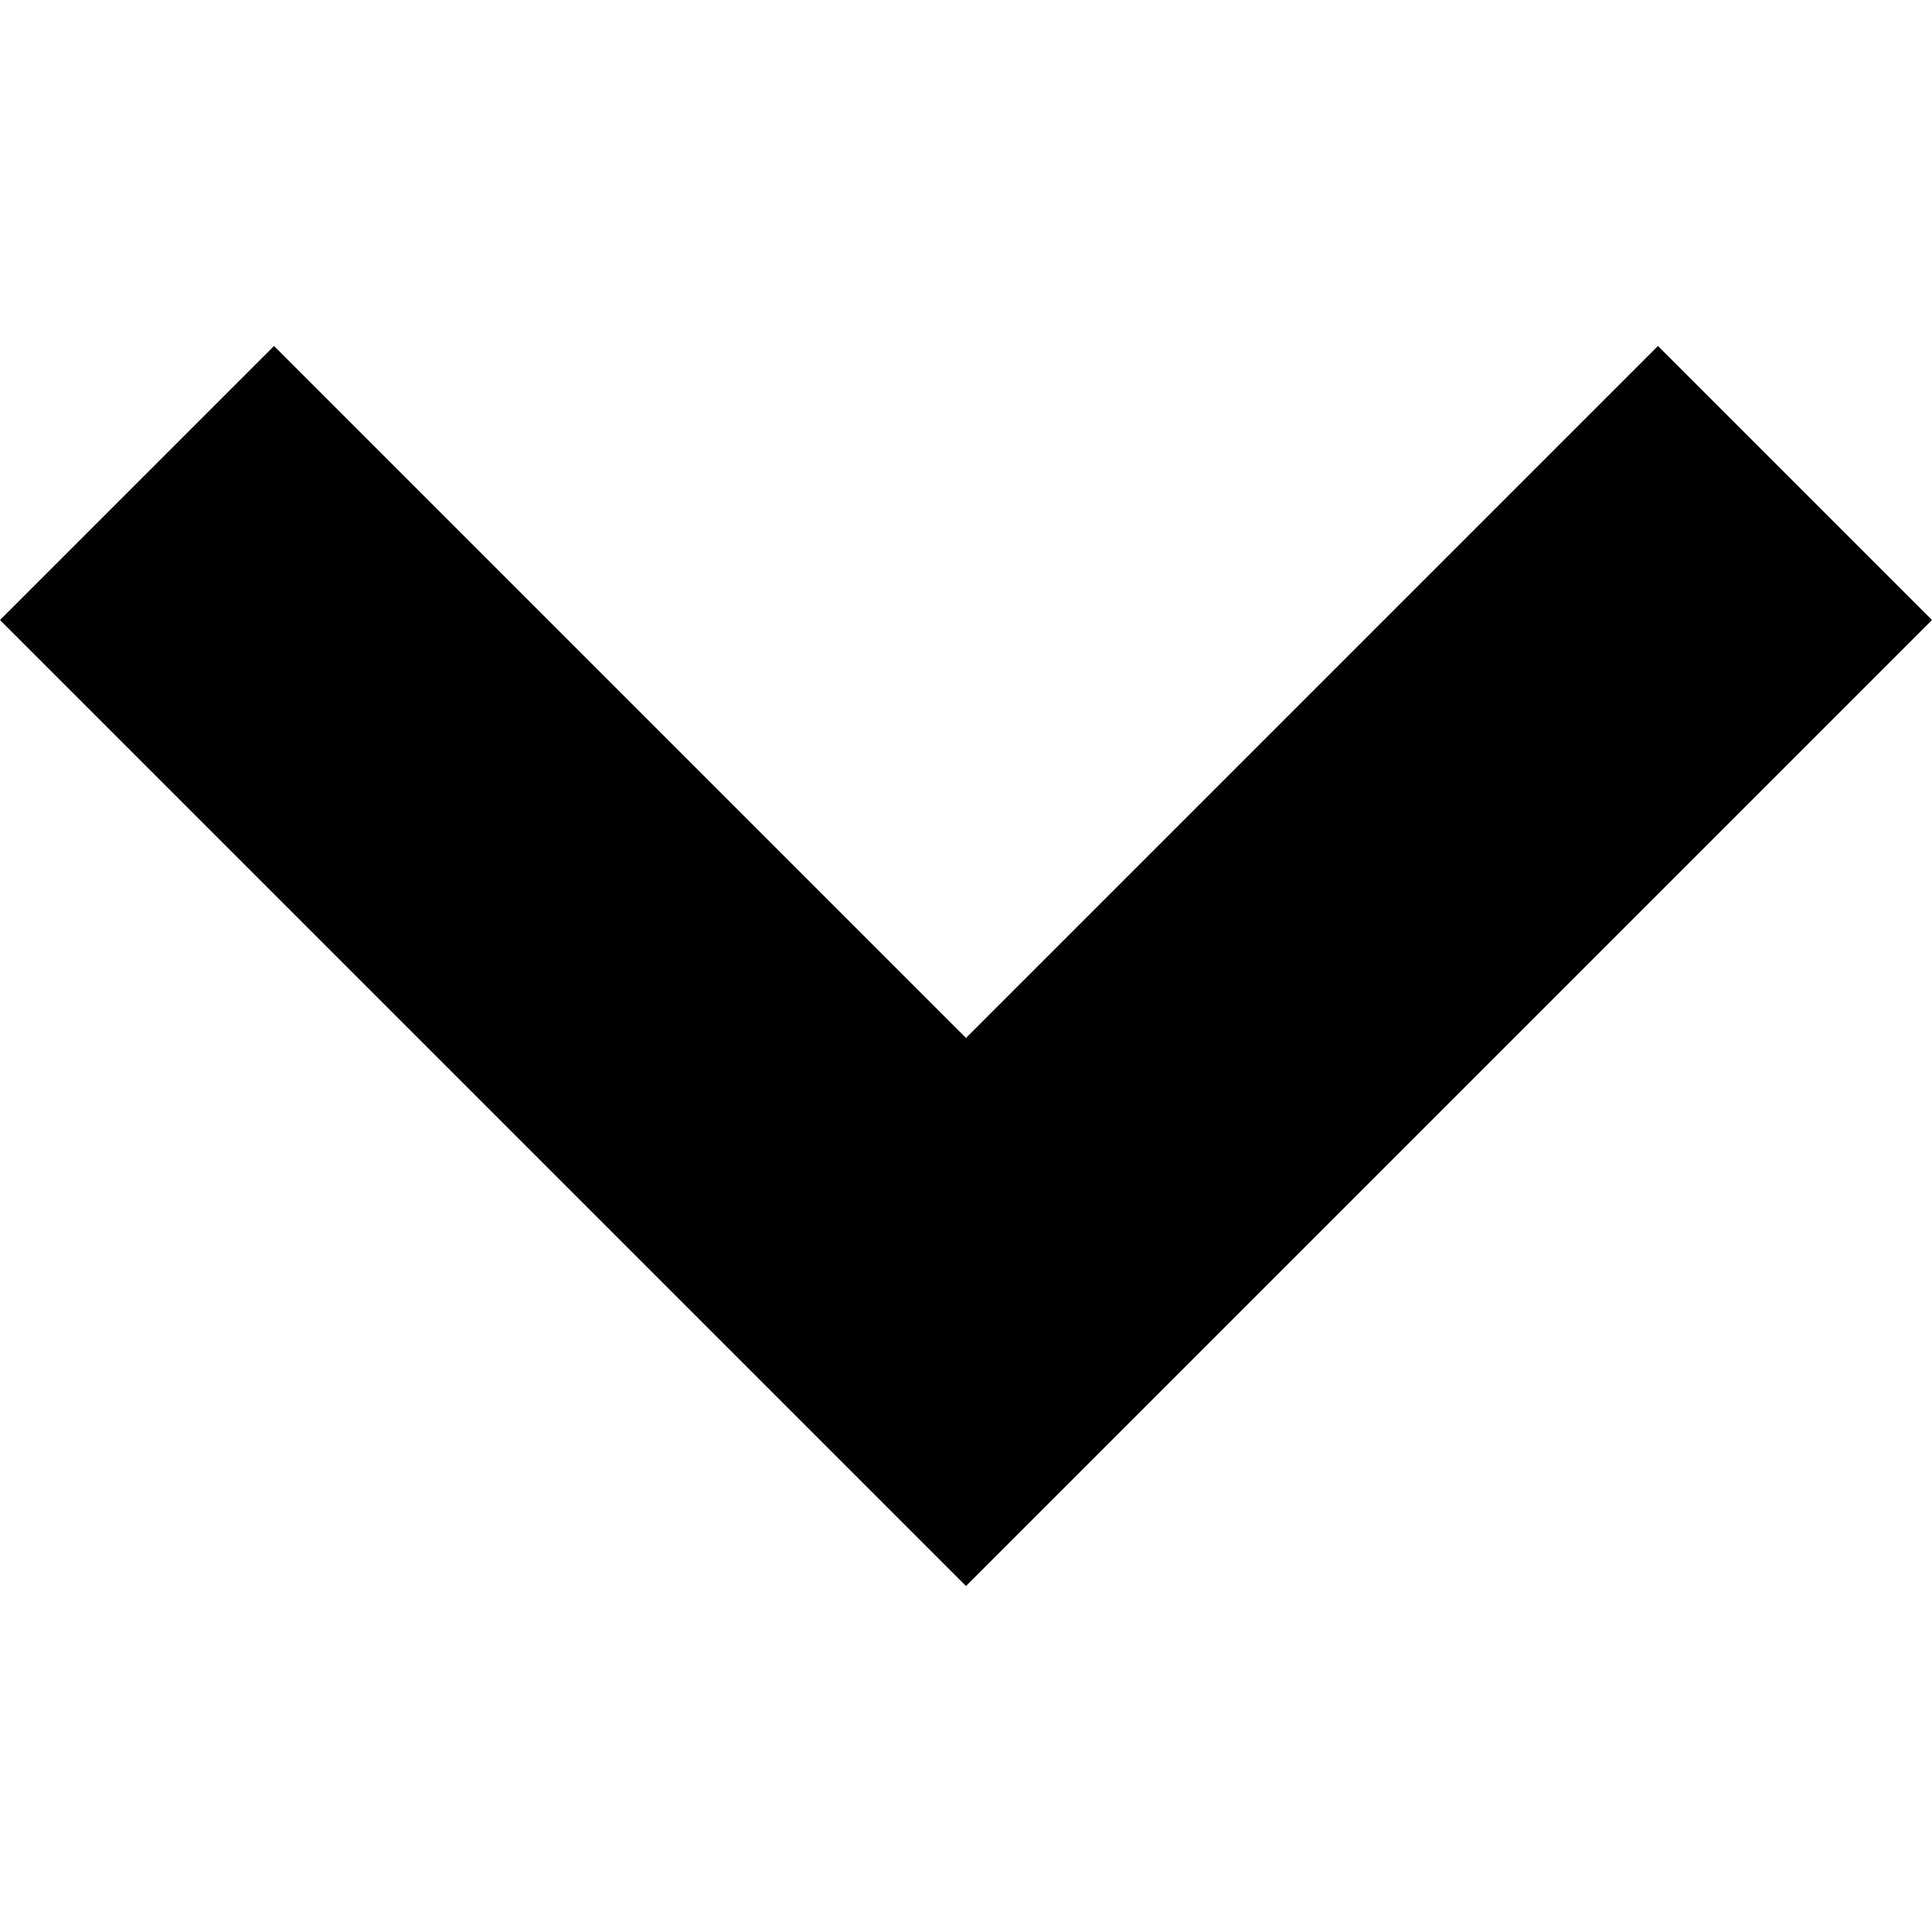
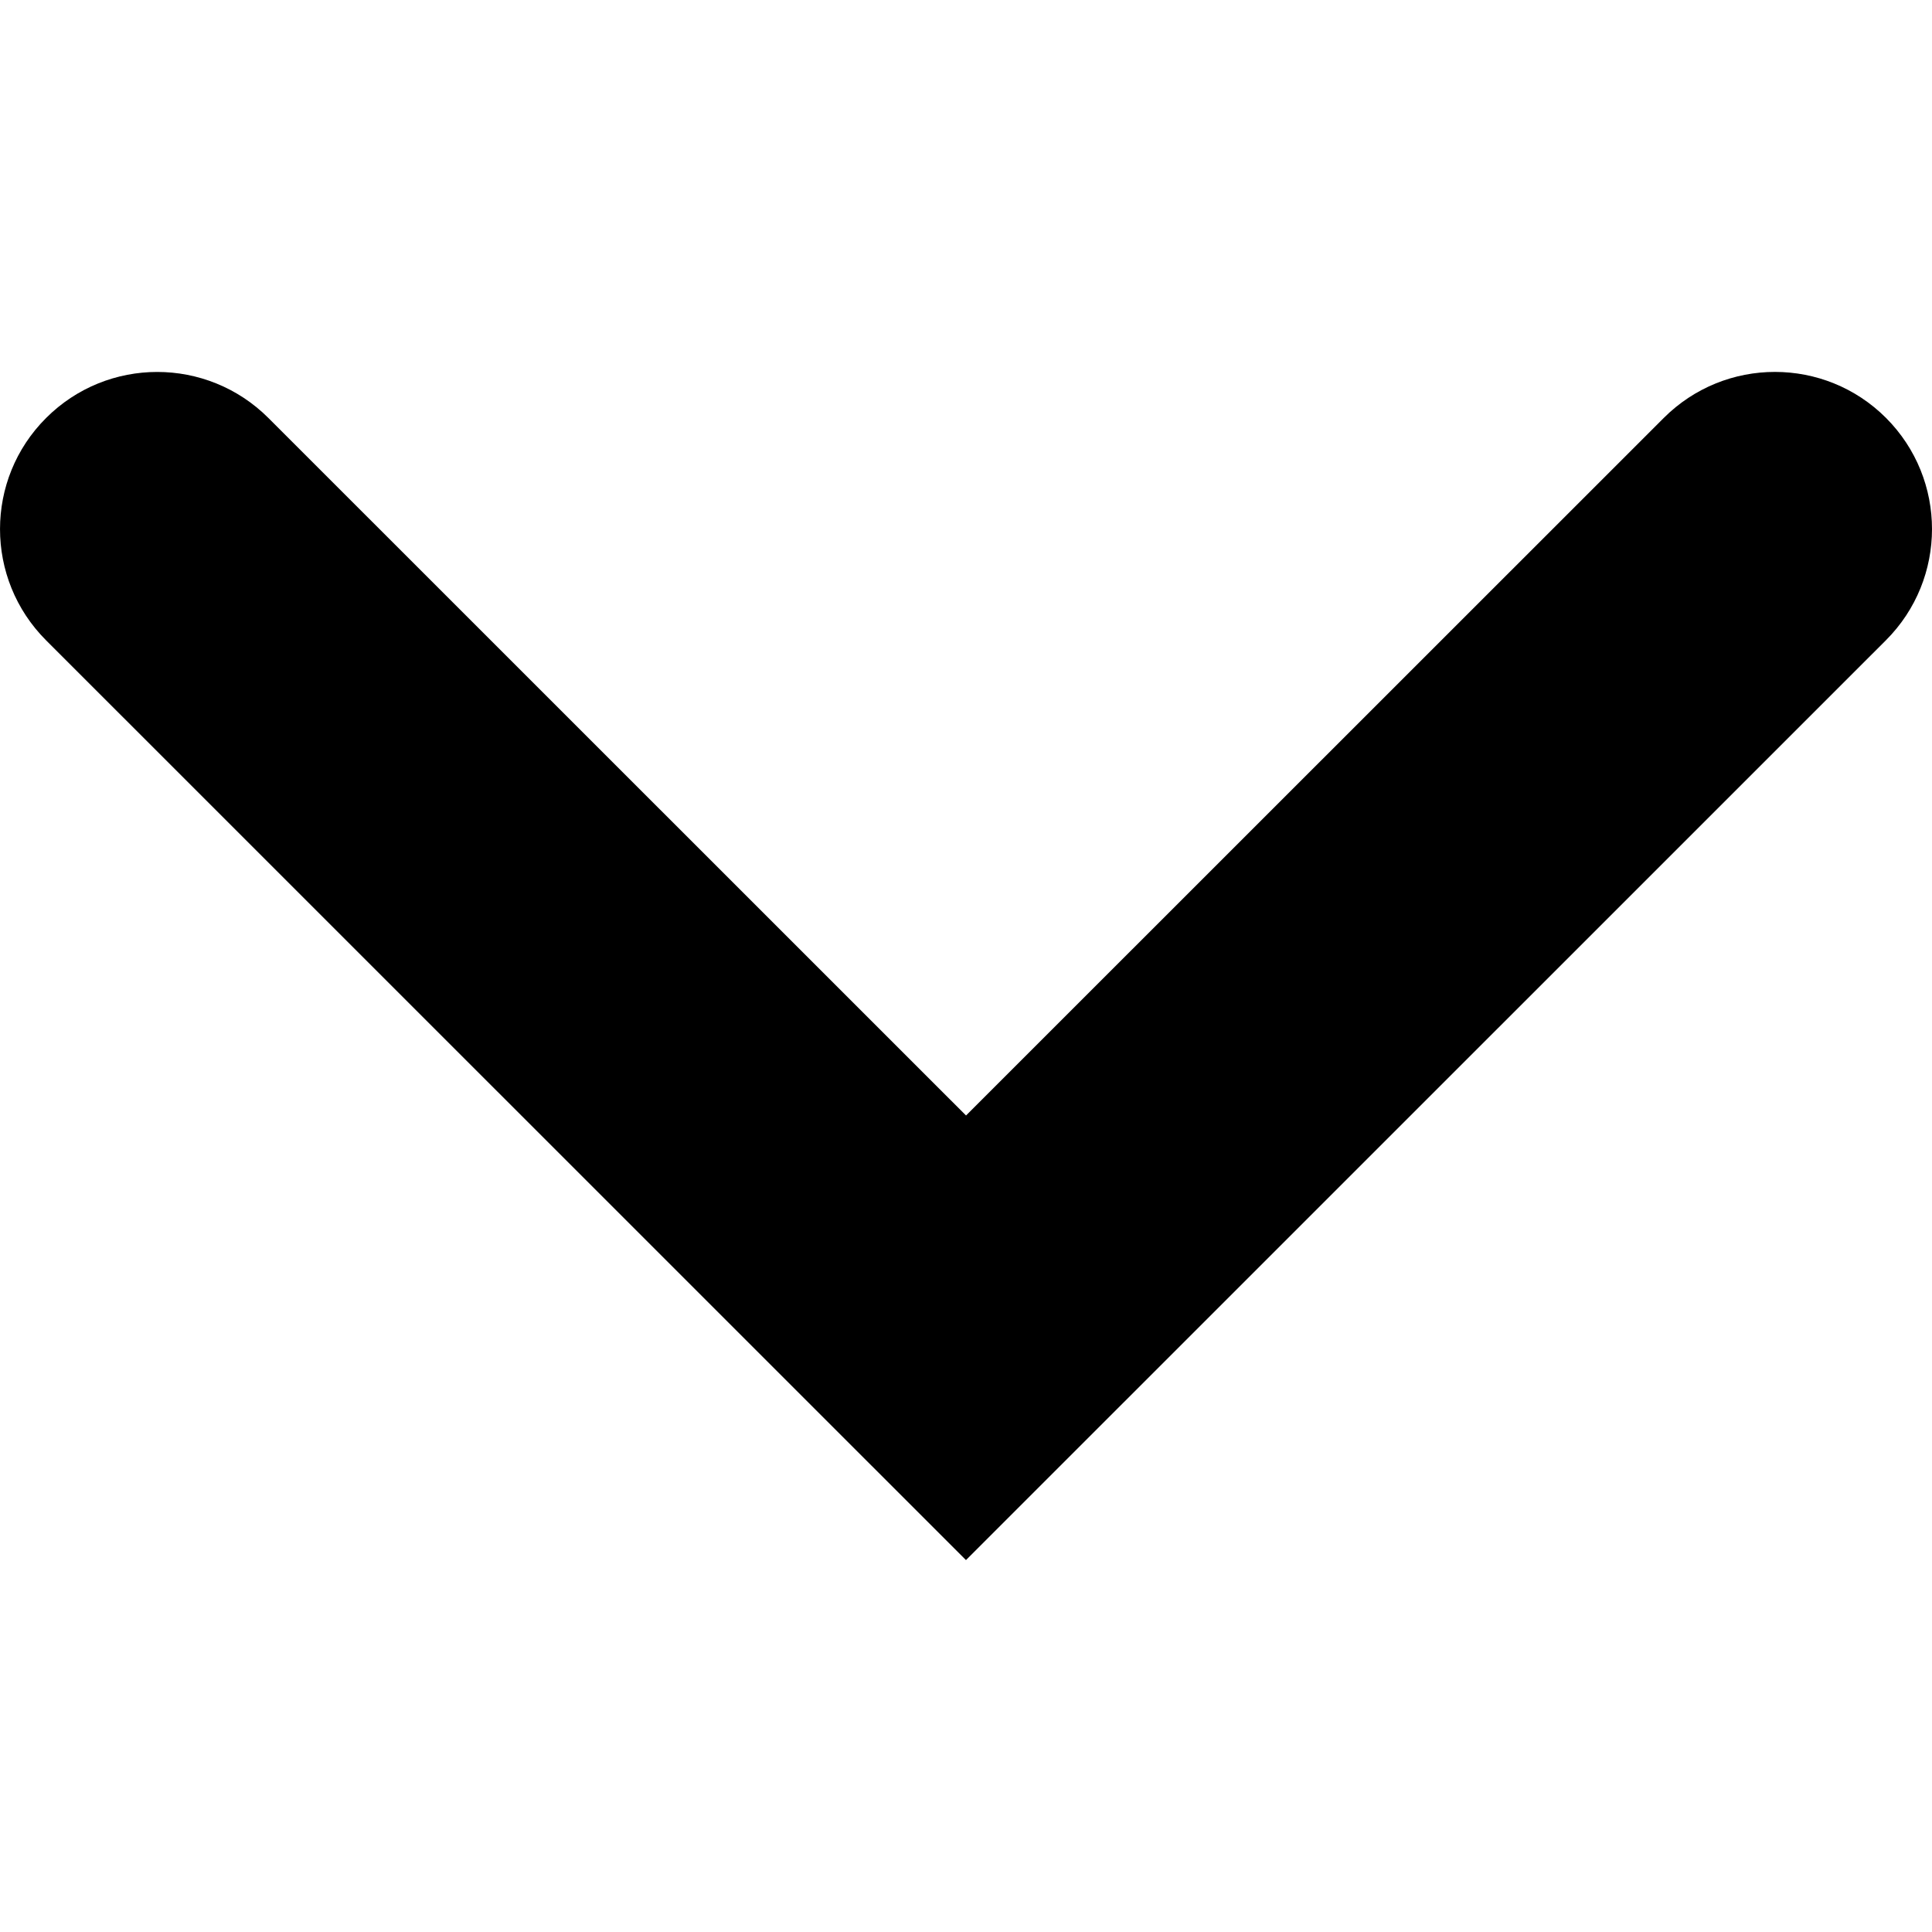
- <svg xmlns="http://www.w3.org/2000/svg" version="1.1" id="Capa_1" x="0px" y="0px" width="199.404px" height="199.404px" viewBox="0 0 199.404 199.404" style="enable-background:new 0 0 199.404 199.404;" xml:space="preserve">
+ <svg xmlns="http://www.w3.org/2000/svg" version="1.1" id="Capa_1" x="0px" y="0px" width="30.727px" height="30.727px" viewBox="0 0 30.727 30.727" style="enable-background:new 0 0 30.727 30.727;" xml:space="preserve">
  <g>
-     <polygon points="199.404,63.993 171.12,35.709 99.702,107.127 28.284,35.709 0,63.993 99.702,163.695  " />
+     <path d="M29.994,10.183L15.363,24.812L0.733,10.184c-0.977-0.978-0.977-2.561,0-3.536c0.977-0.977,2.559-0.976,3.536,0   l11.095,11.093L26.461,6.647c0.977-0.976,2.559-0.976,3.535,0C30.971,7.624,30.971,9.206,29.994,10.183z" />
  </g>
  <g>
</g>
  <g>
</g>
  <g>
</g>
  <g>
</g>
  <g>
</g>
  <g>
</g>
  <g>
</g>
  <g>
</g>
  <g>
</g>
  <g>
</g>
  <g>
</g>
  <g>
</g>
  <g>
</g>
  <g>
</g>
  <g>
</g>
</svg>
